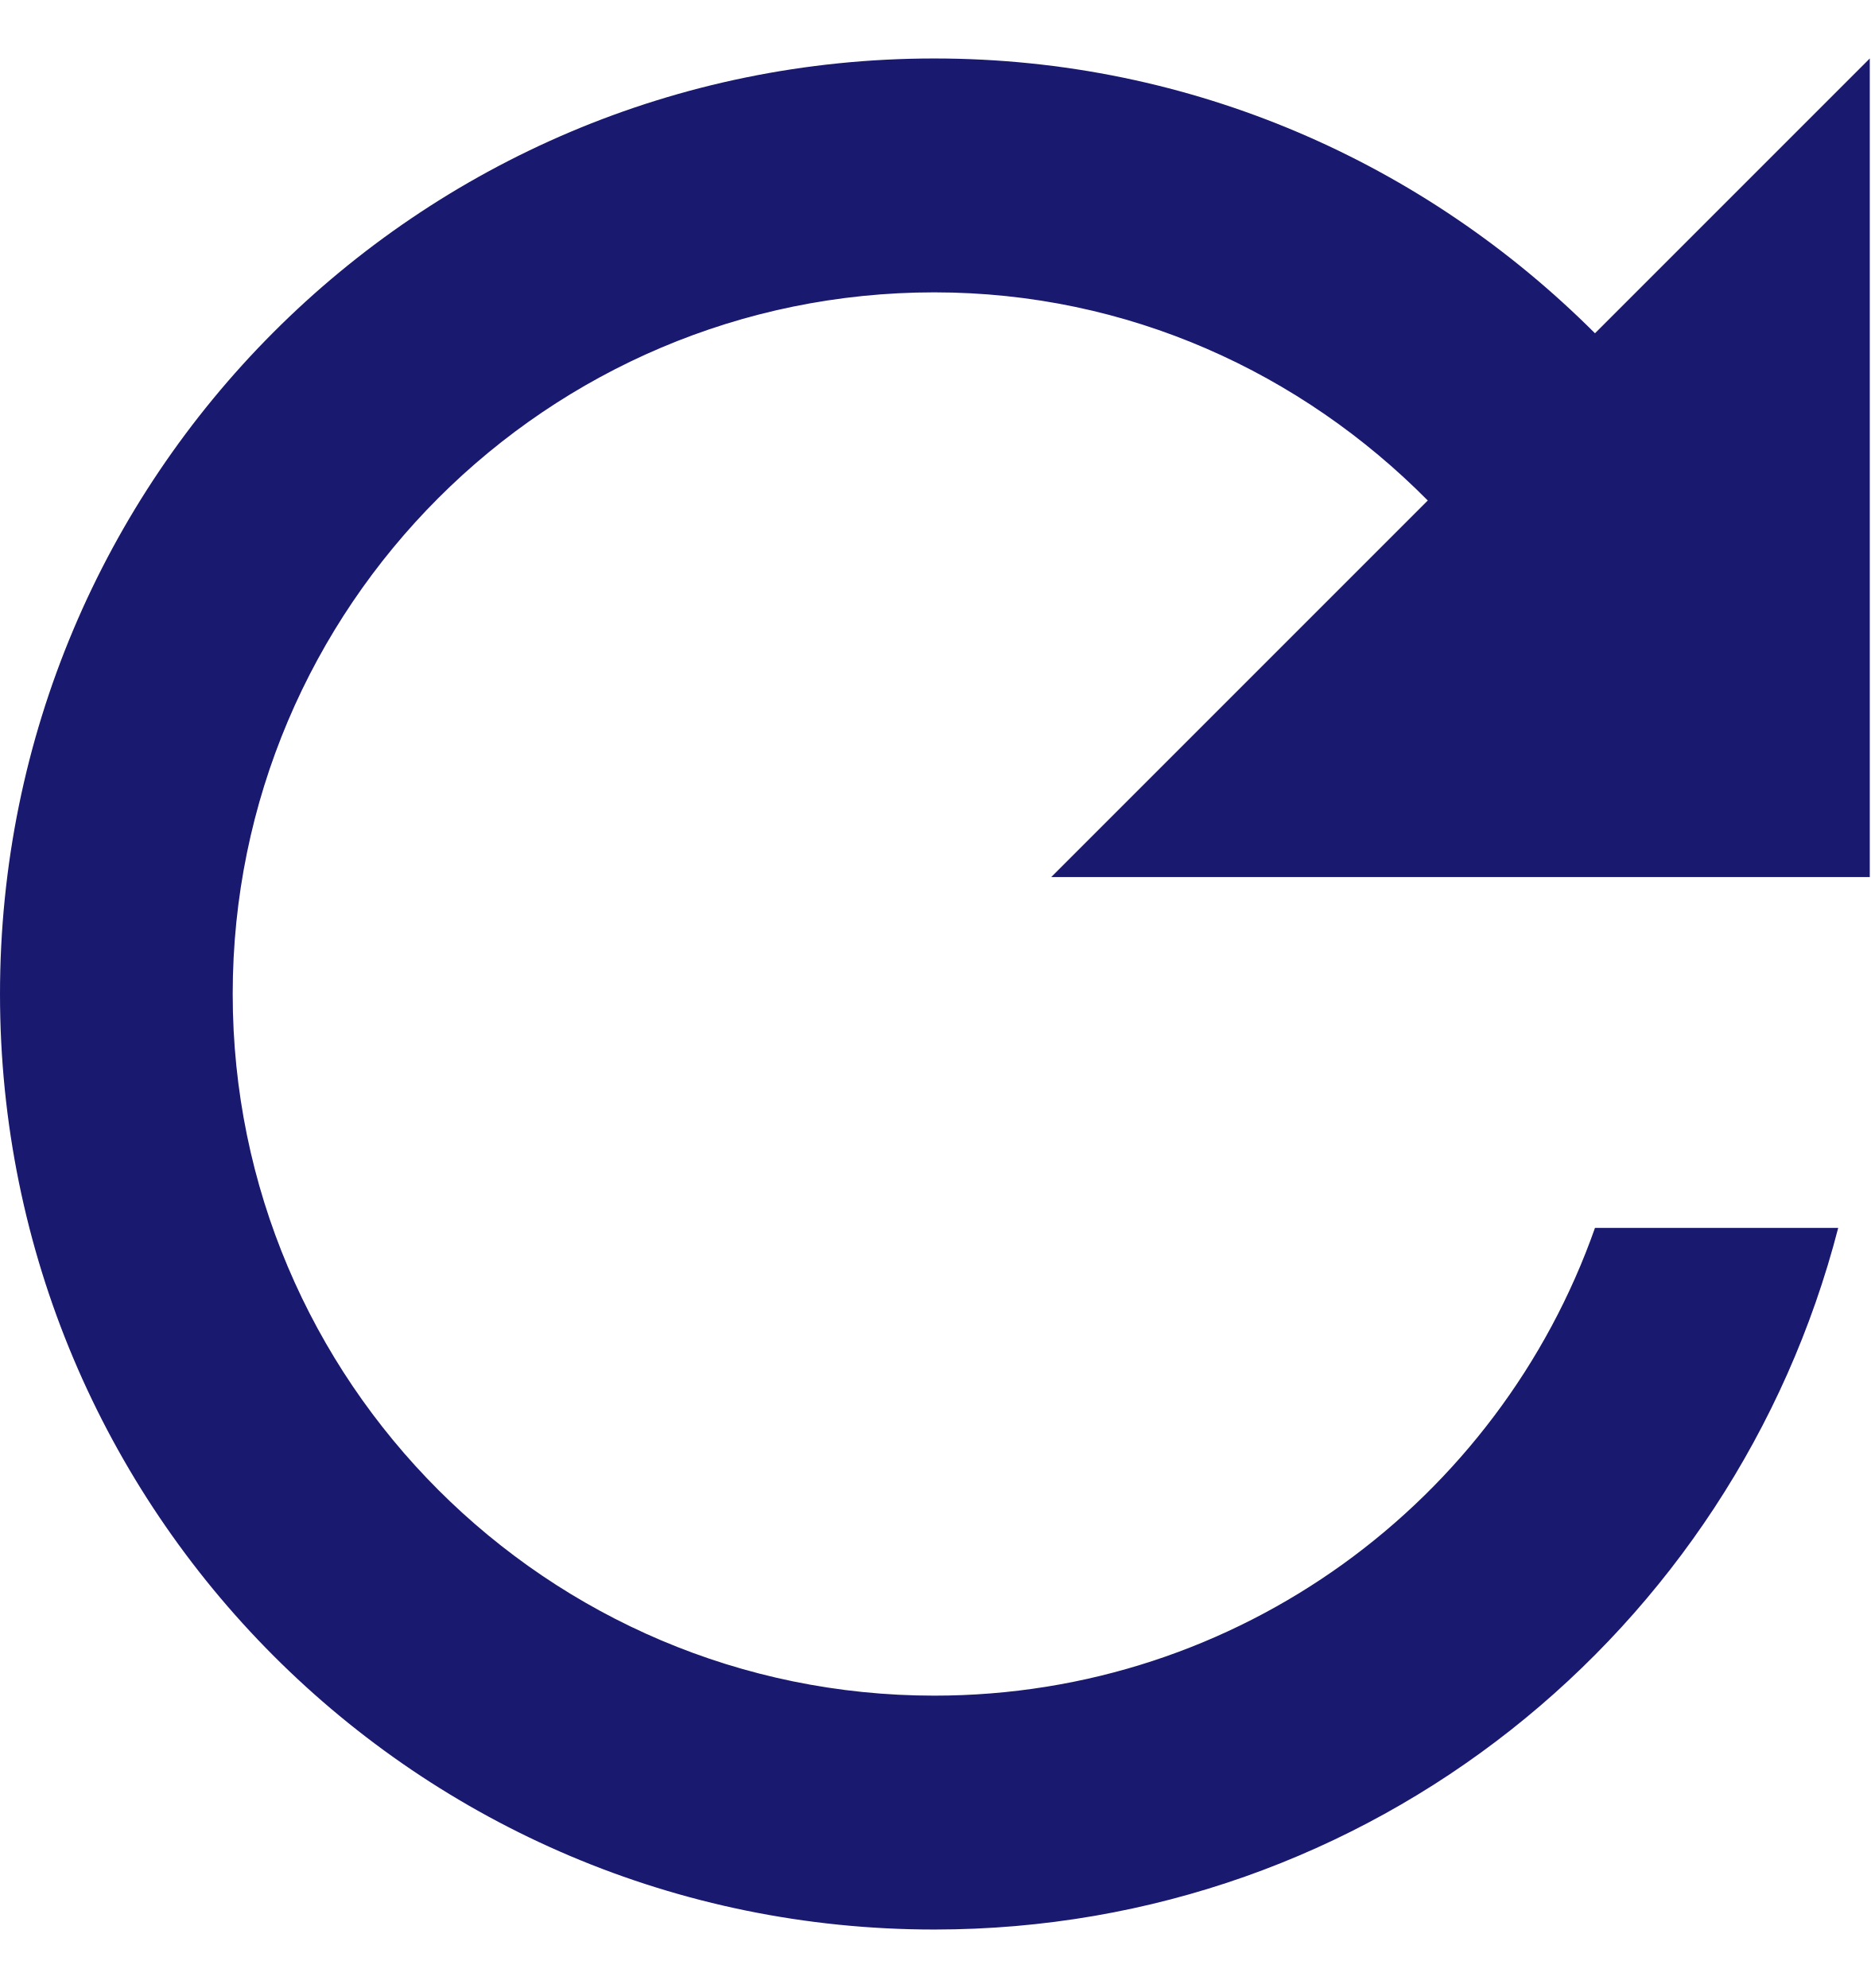
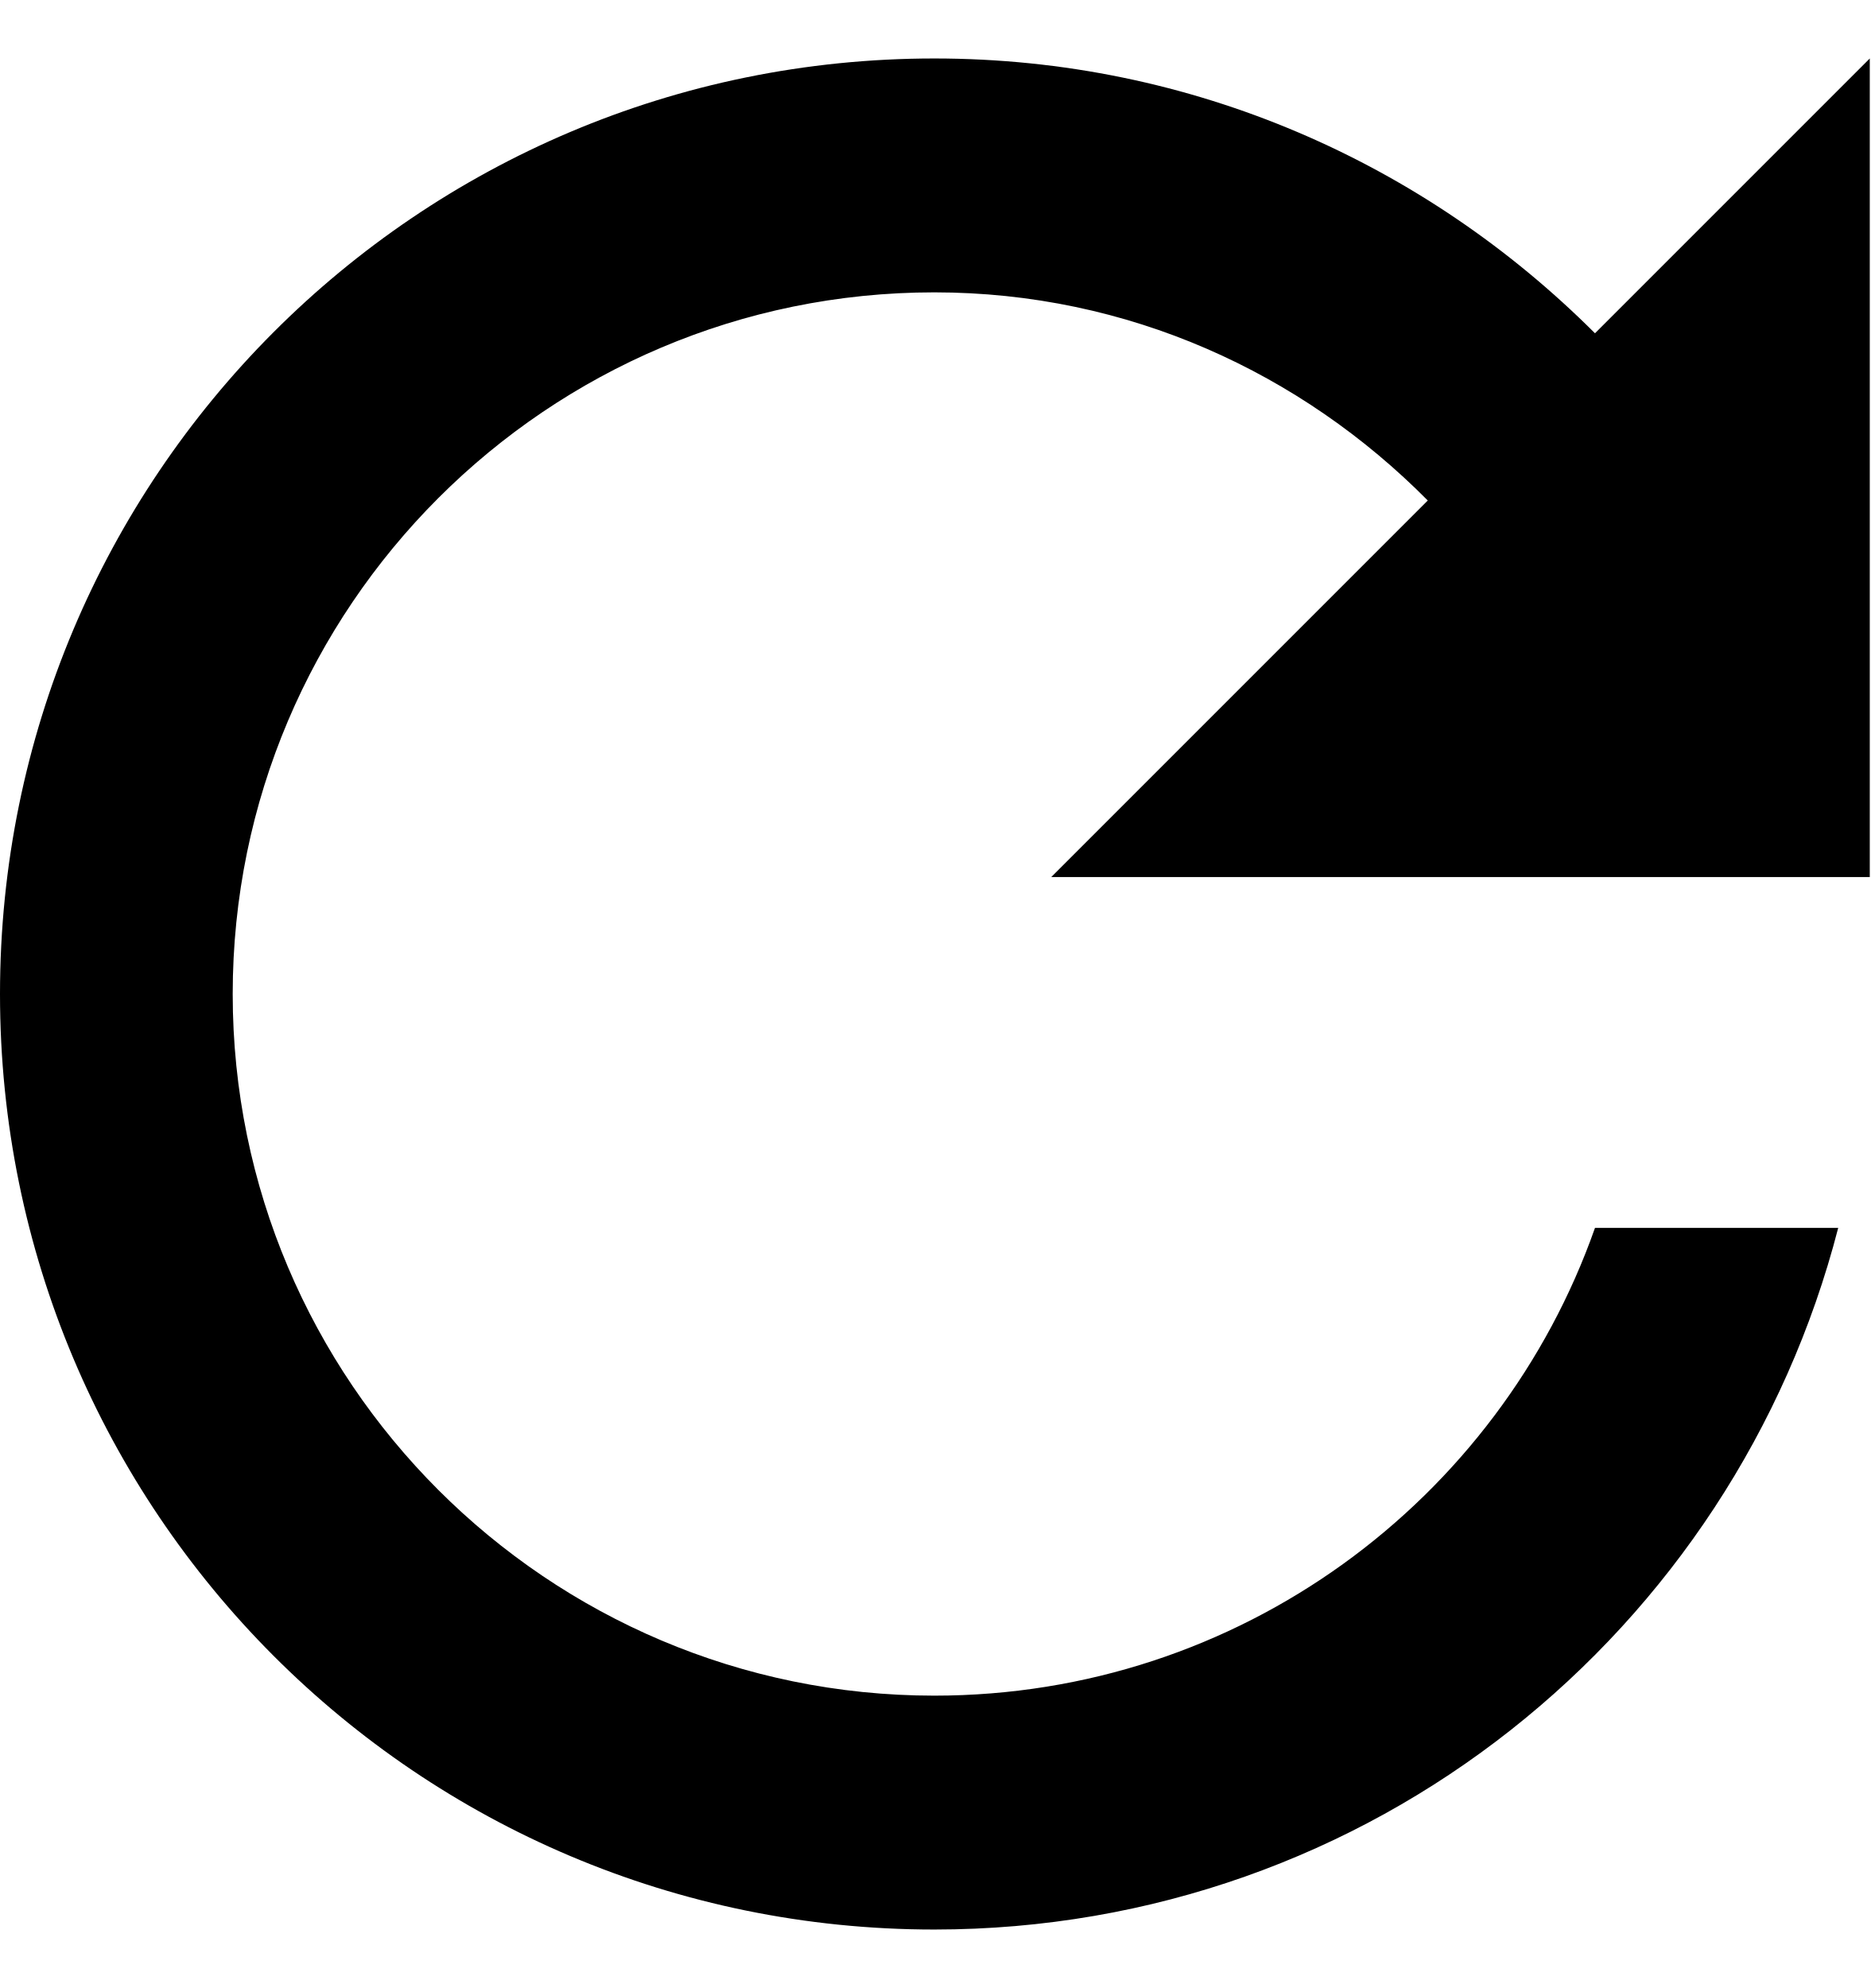
<svg xmlns="http://www.w3.org/2000/svg" width="16" height="17" viewBox="0 0 16 17" fill="none">
-   <path d="M13.64 2.85C12.19 1.4 10.2 0.5 7.99 0.5C3.57 0.5 0 4.08 0 8.5C0 12.92 3.57 16.5 7.99 16.5C11.72 16.5 14.83 13.95 15.72 10.5H13.64C12.82 12.83 10.6 14.5 7.99 14.5C4.68 14.5 1.99 11.81 1.99 8.5C1.99 5.19 4.68 2.5 7.99 2.5C9.65 2.5 11.13 3.19 12.21 4.28L8.99 7.5H15.99V0.5L13.64 2.85Z" fill="#191970" />
+   <path d="M13.64 2.85C12.19 1.4 10.2 0.5 7.99 0.5C3.57 0.5 0 4.08 0 8.5C0 12.92 3.57 16.5 7.99 16.5C11.72 16.5 14.83 13.95 15.72 10.5H13.64C12.82 12.83 10.6 14.5 7.99 14.5C4.68 14.5 1.99 11.81 1.99 8.5C1.99 5.19 4.68 2.5 7.99 2.5C9.65 2.5 11.13 3.19 12.21 4.28L8.99 7.5H15.99V0.5L13.64 2.85Z" fill="currentColor" />
</svg>
